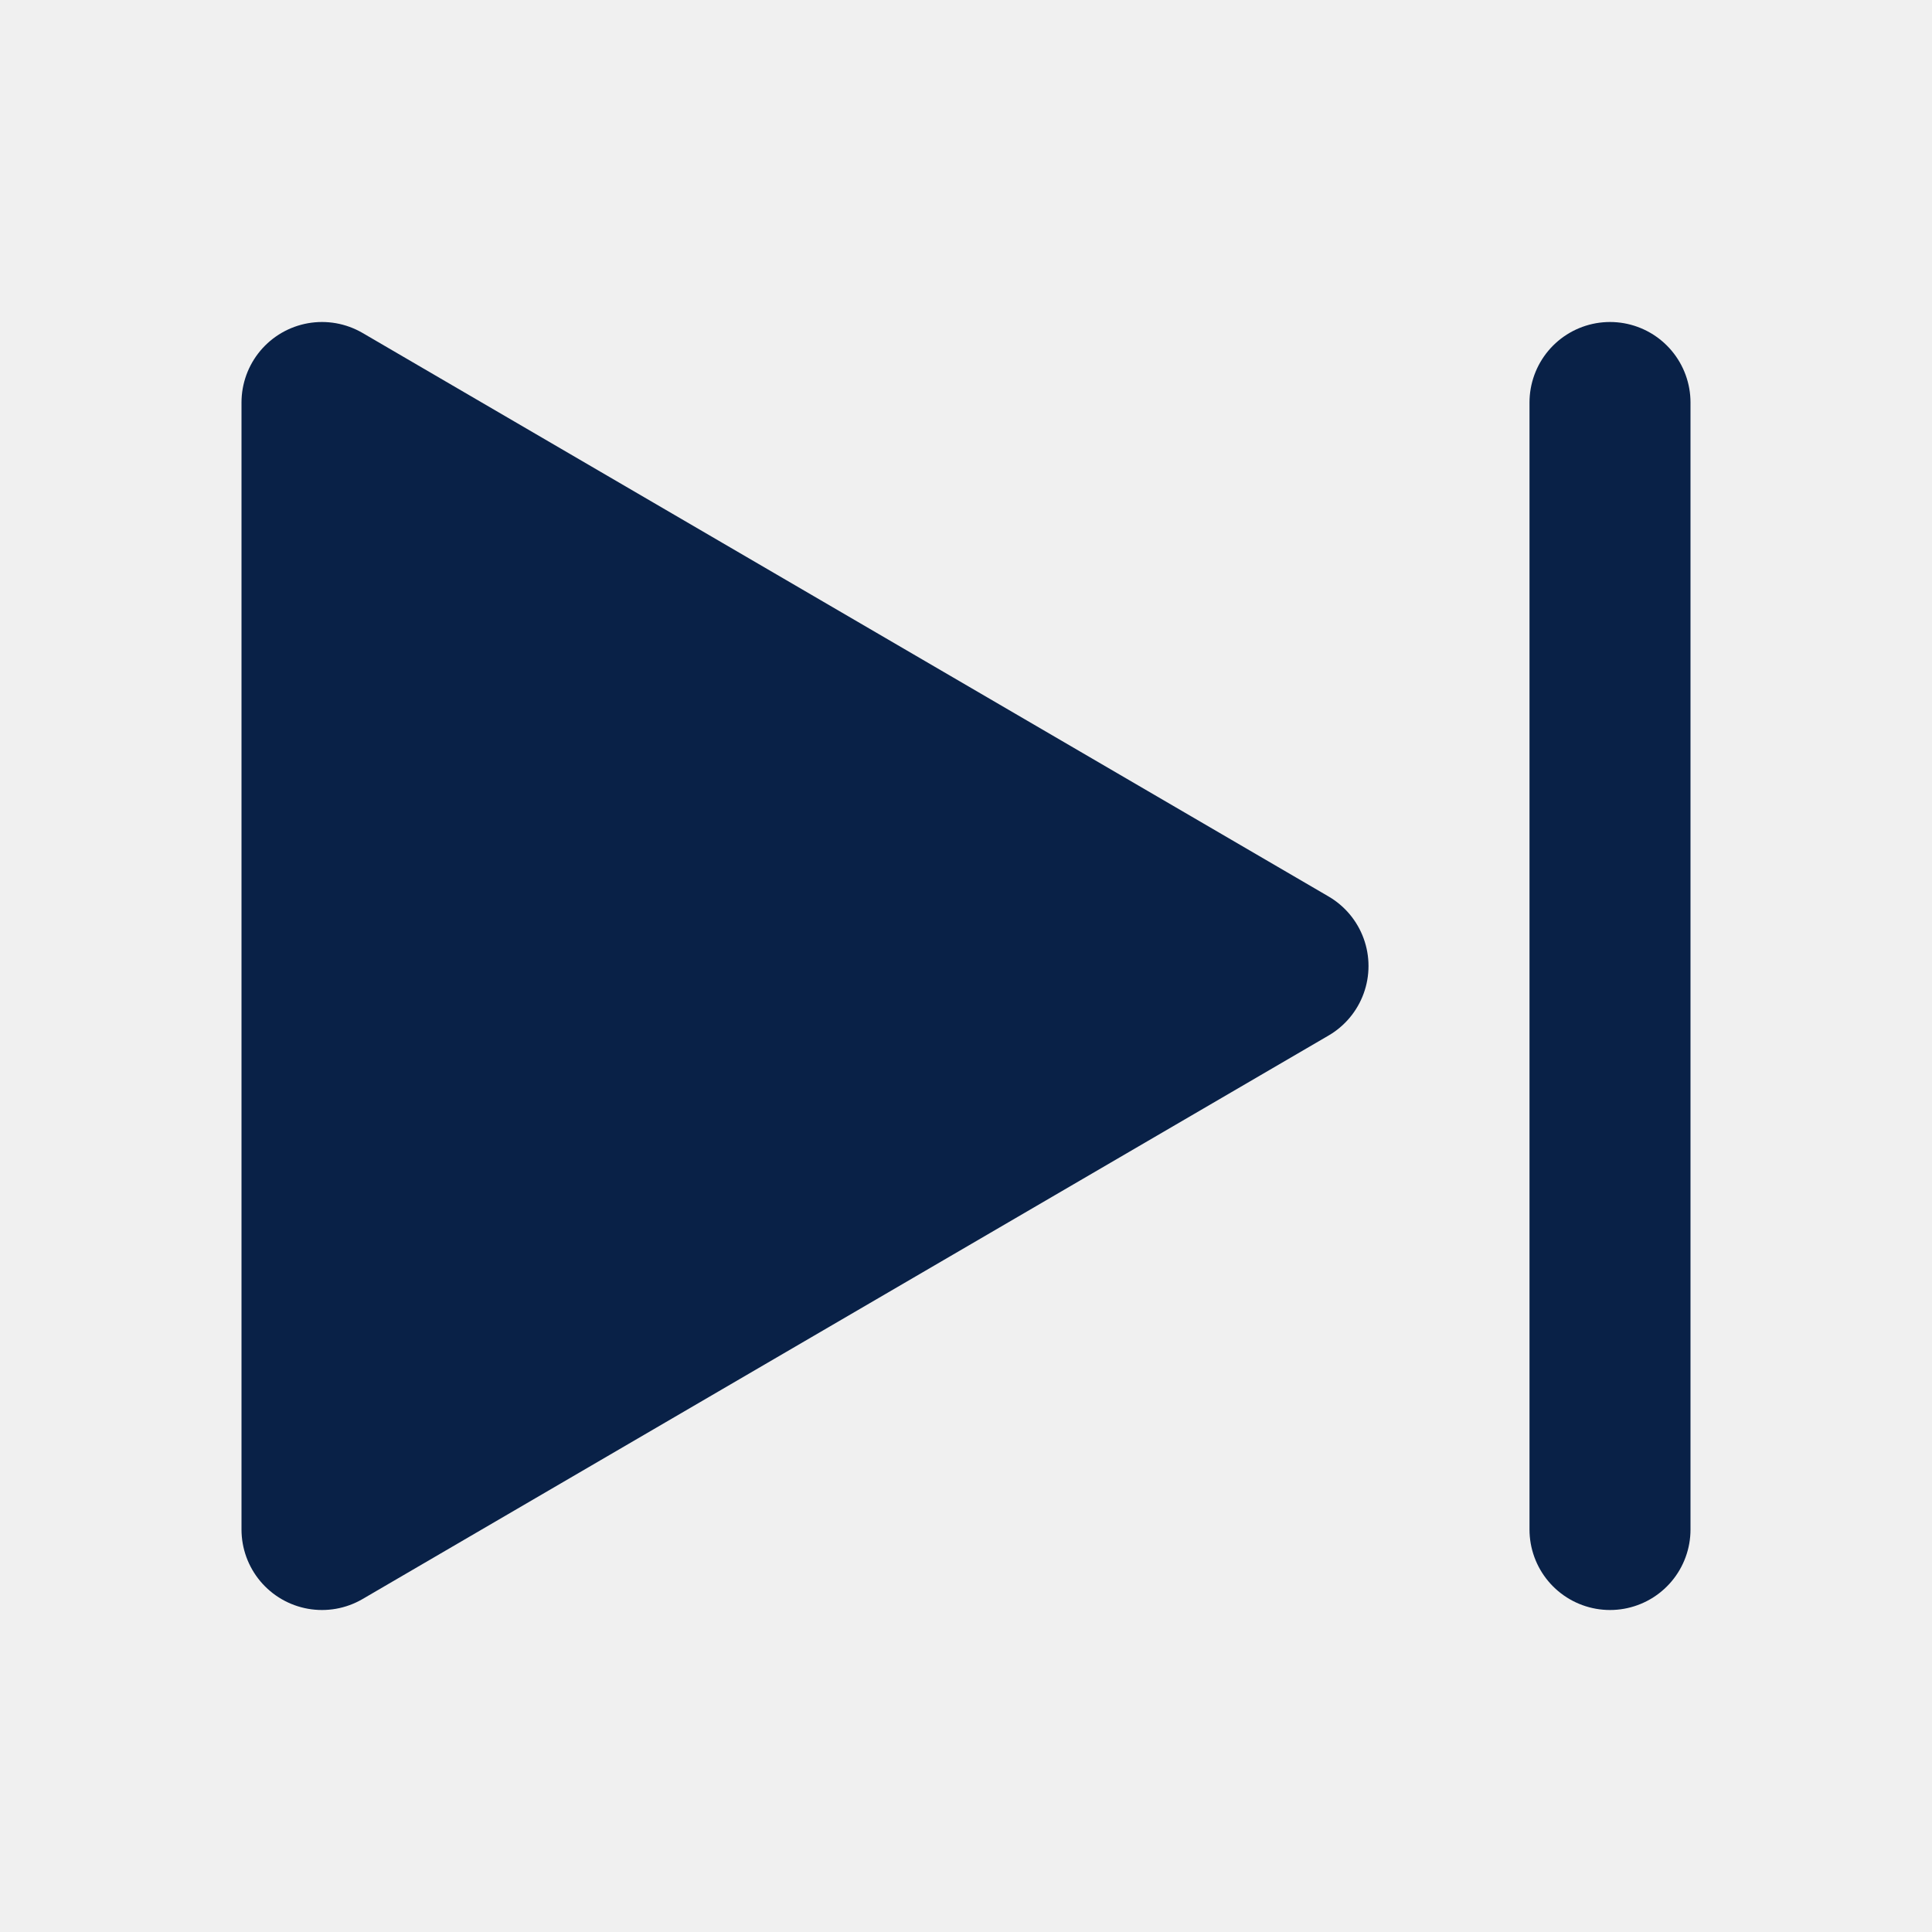
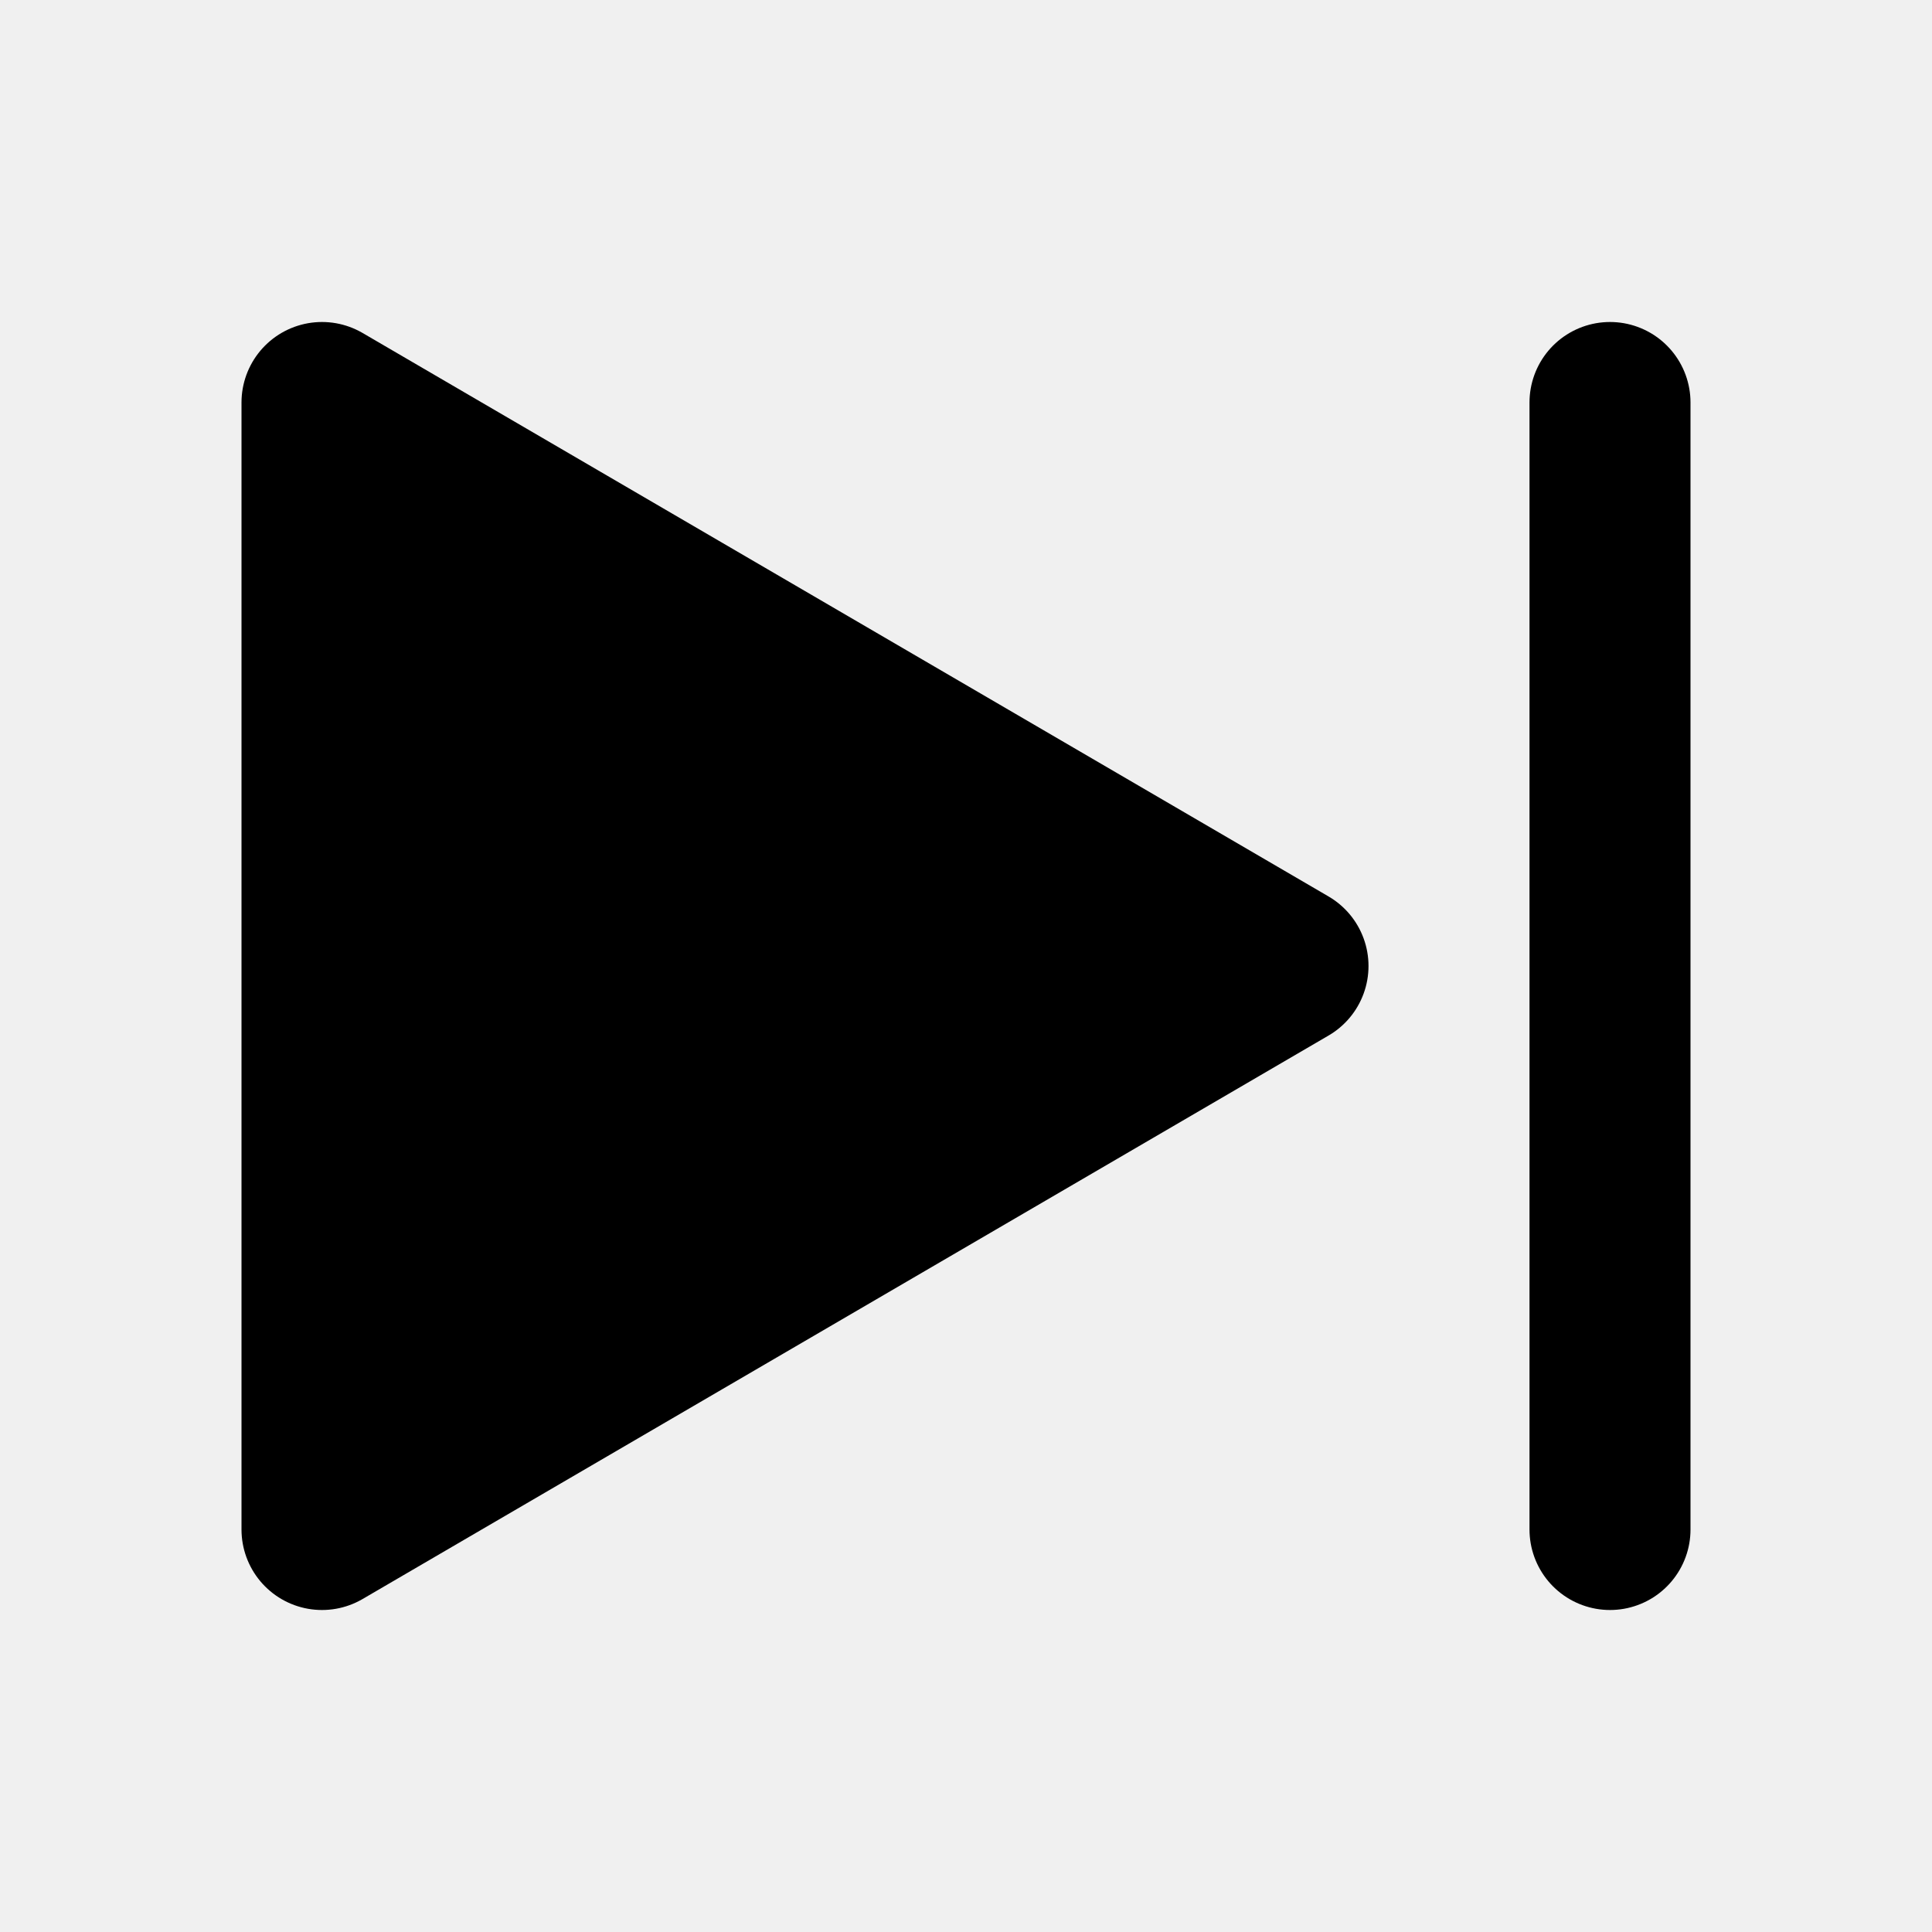
<svg xmlns="http://www.w3.org/2000/svg" width="24" height="24" viewBox="0 0 24 24" fill="none">
  <g clip-path="url(#clip0_321_1096)">
-     <path d="M4 5V19L16 12L4 5Z" fill="#092147" stroke="#092147" stroke-width="2" stroke-linecap="round" stroke-linejoin="round" />
-     <path d="M20 5V19" stroke="#092147" stroke-width="2" stroke-linecap="round" stroke-linejoin="round" />
+     <path d="M4 5V19L16 12L4 5Z" fill="black" stroke="black" stroke-width="2" stroke-linecap="round" stroke-linejoin="round" />
+     <path d="M20 5V19" stroke="black" stroke-width="2" stroke-linecap="round" stroke-linejoin="round" />
  </g>
  <defs>
    <clipPath id="clip0_321_1096">
      <rect width="24" height="24" fill="white" />
    </clipPath>
  </defs>
</svg>
